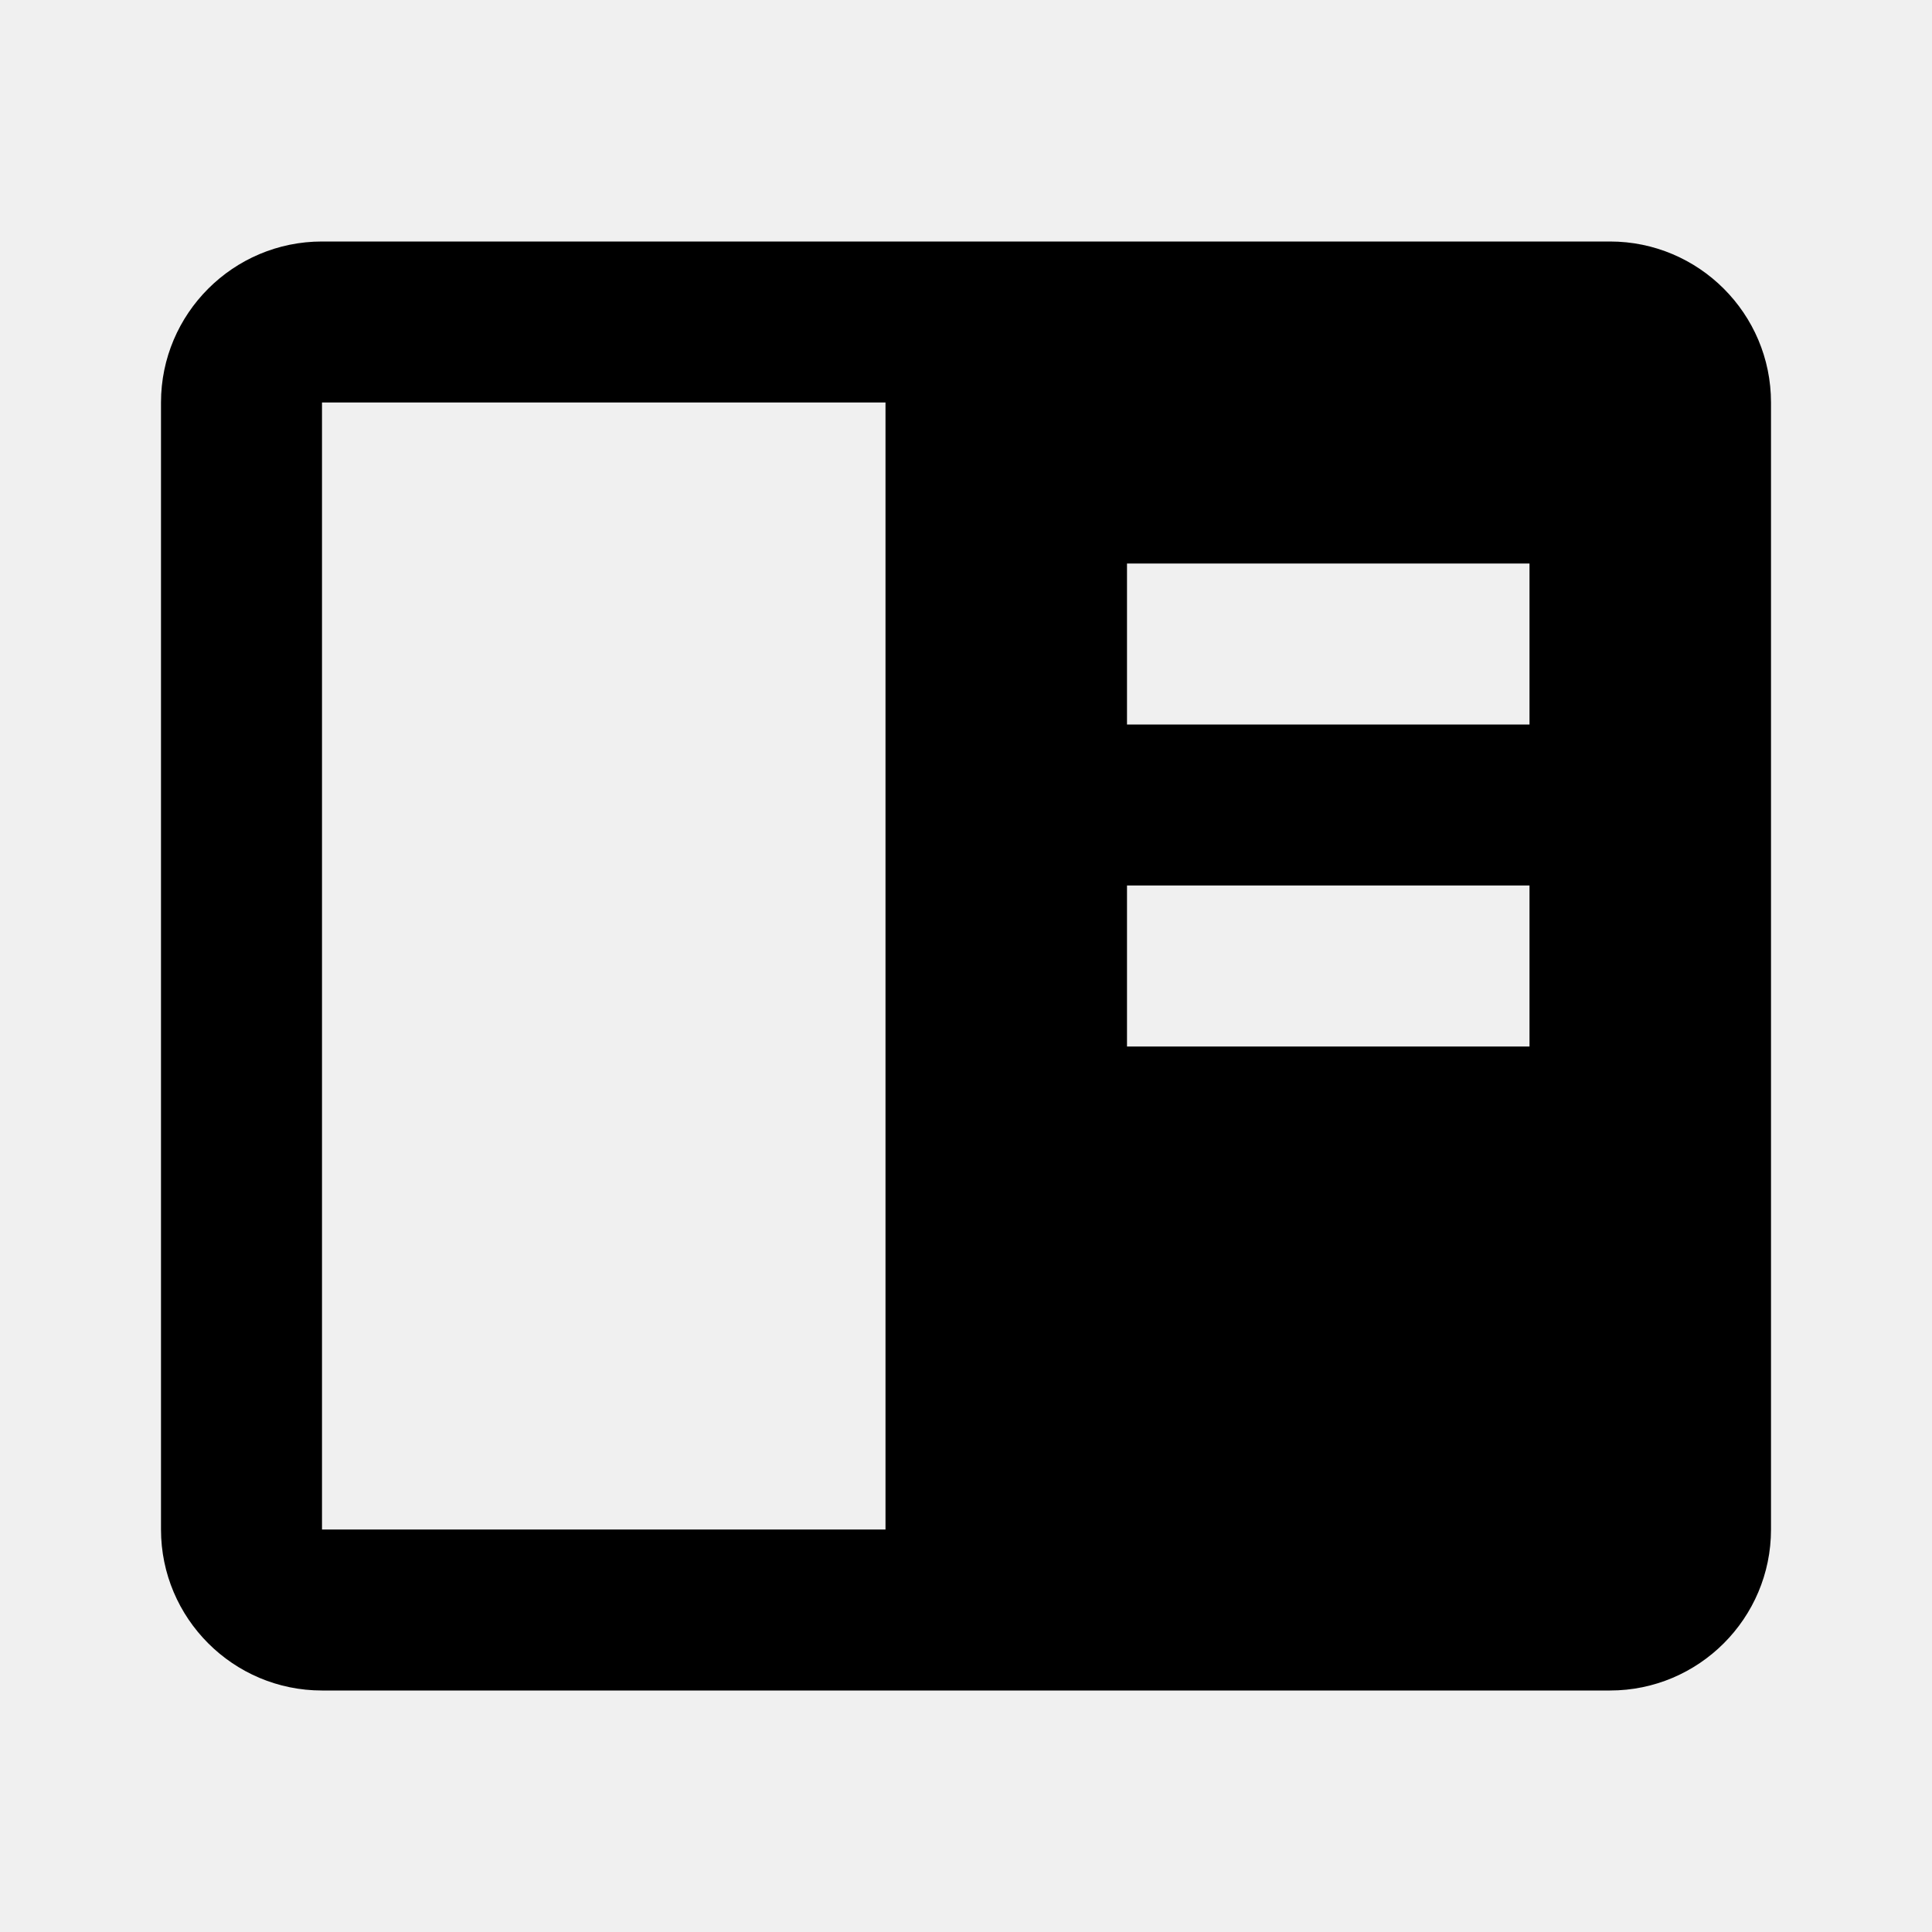
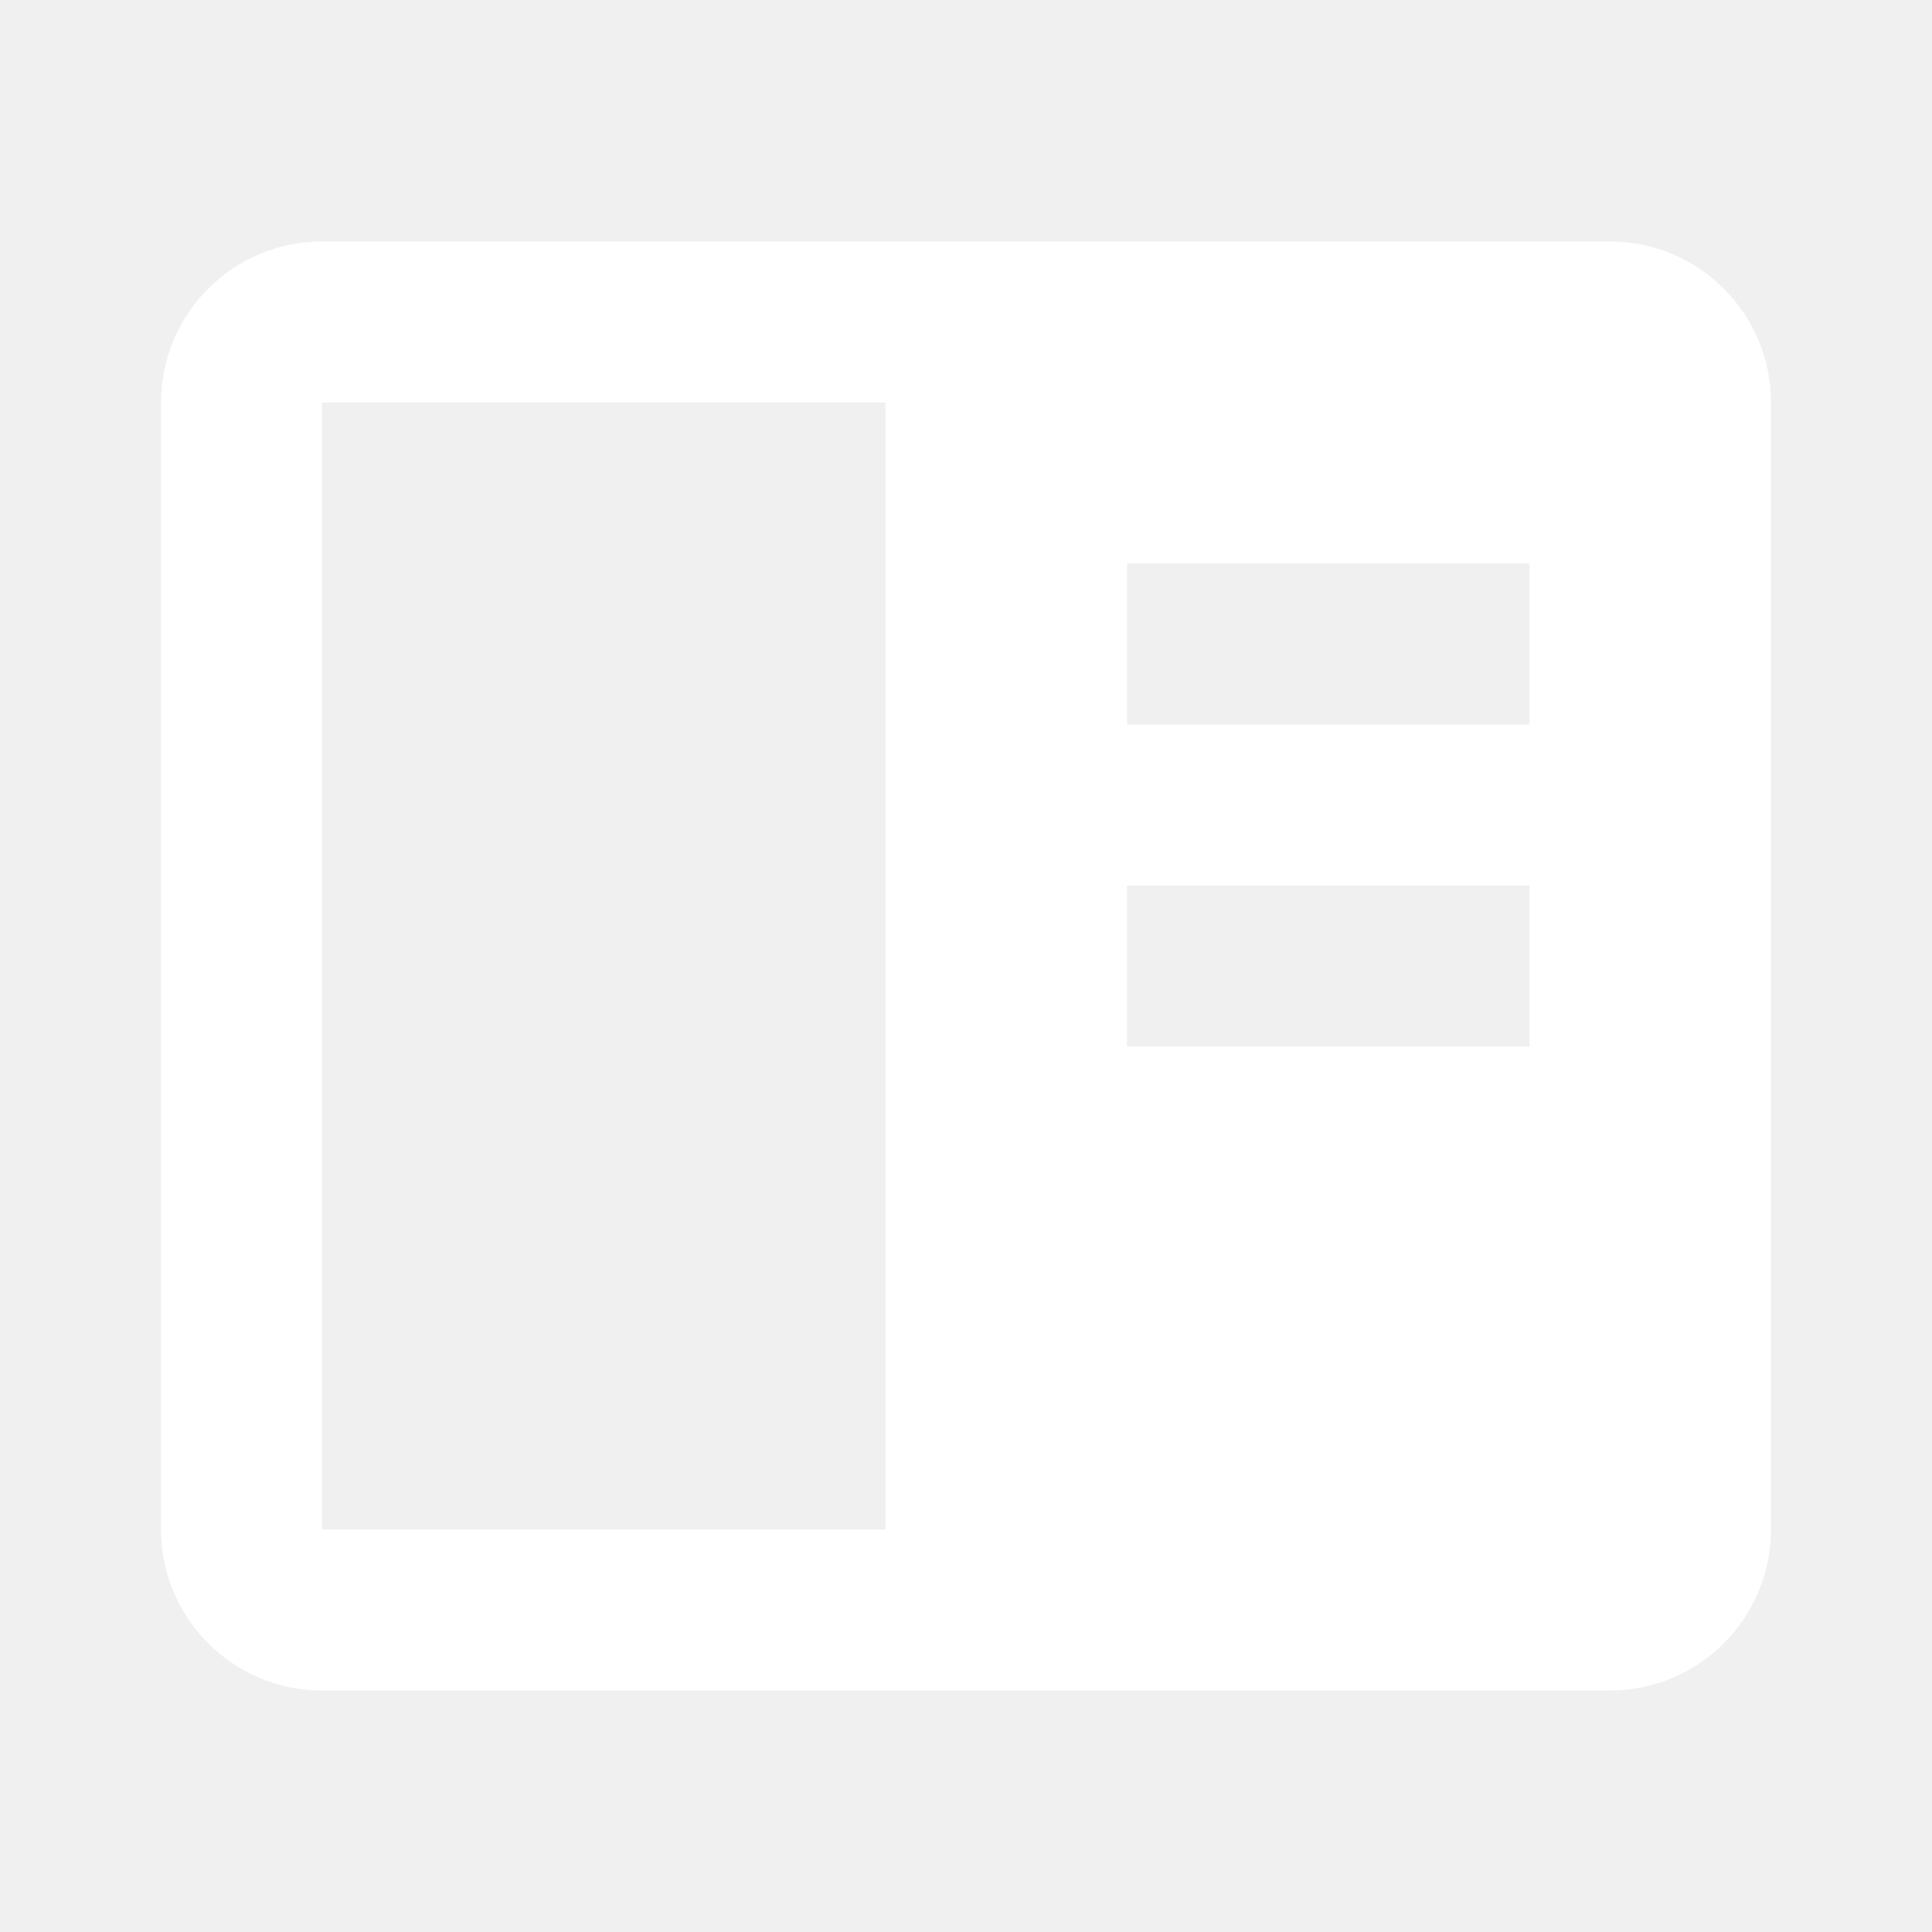
- <svg xmlns="http://www.w3.org/2000/svg" width="24" height="24" viewBox="0 0 24 24">
+ <svg xmlns="http://www.w3.org/2000/svg" width="24" height="24" fill="white" viewBox="0 0 24 24">
  <path d="M20 3H4c-1.103 0-2 .897-2 2v14c0 1.103.897 2 2 2h16c1.103 0 2-.897 2-2V5c0-1.103-.897-2-2-2zm-1 4v2h-5V7h5zm-5 4h5v2h-5v-2zM4 19V5h7v14H4z" />
</svg>
